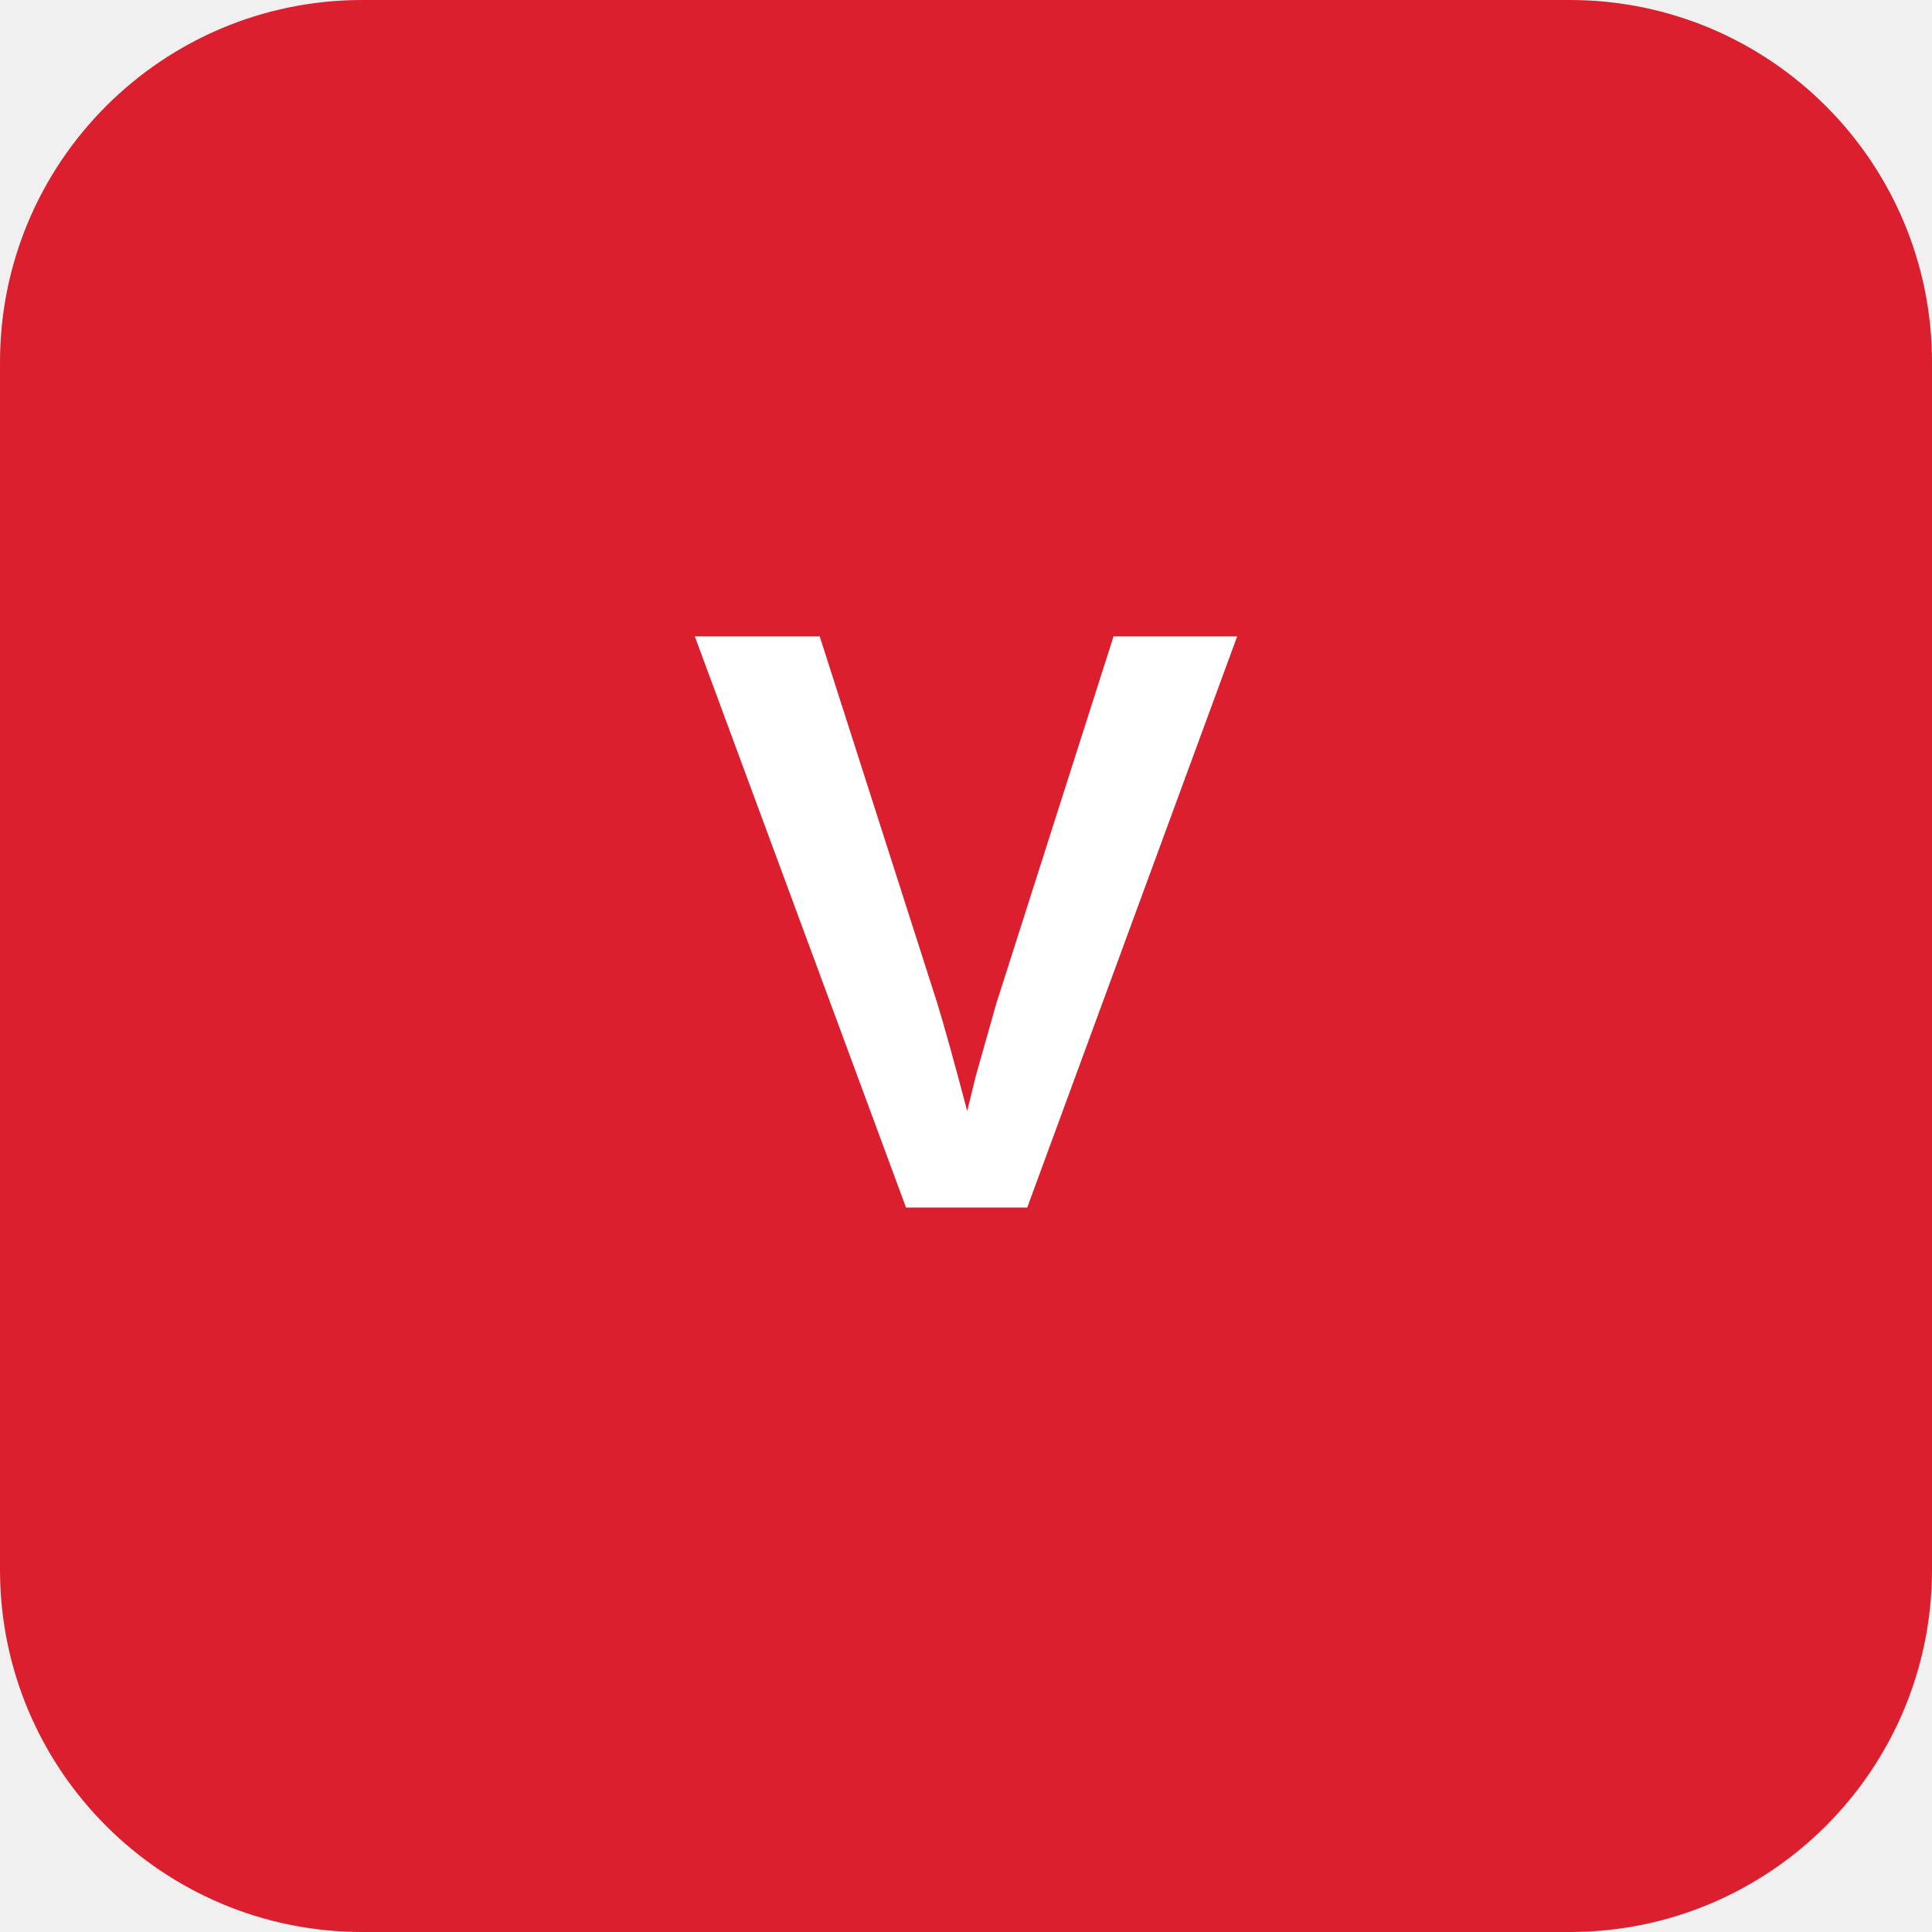
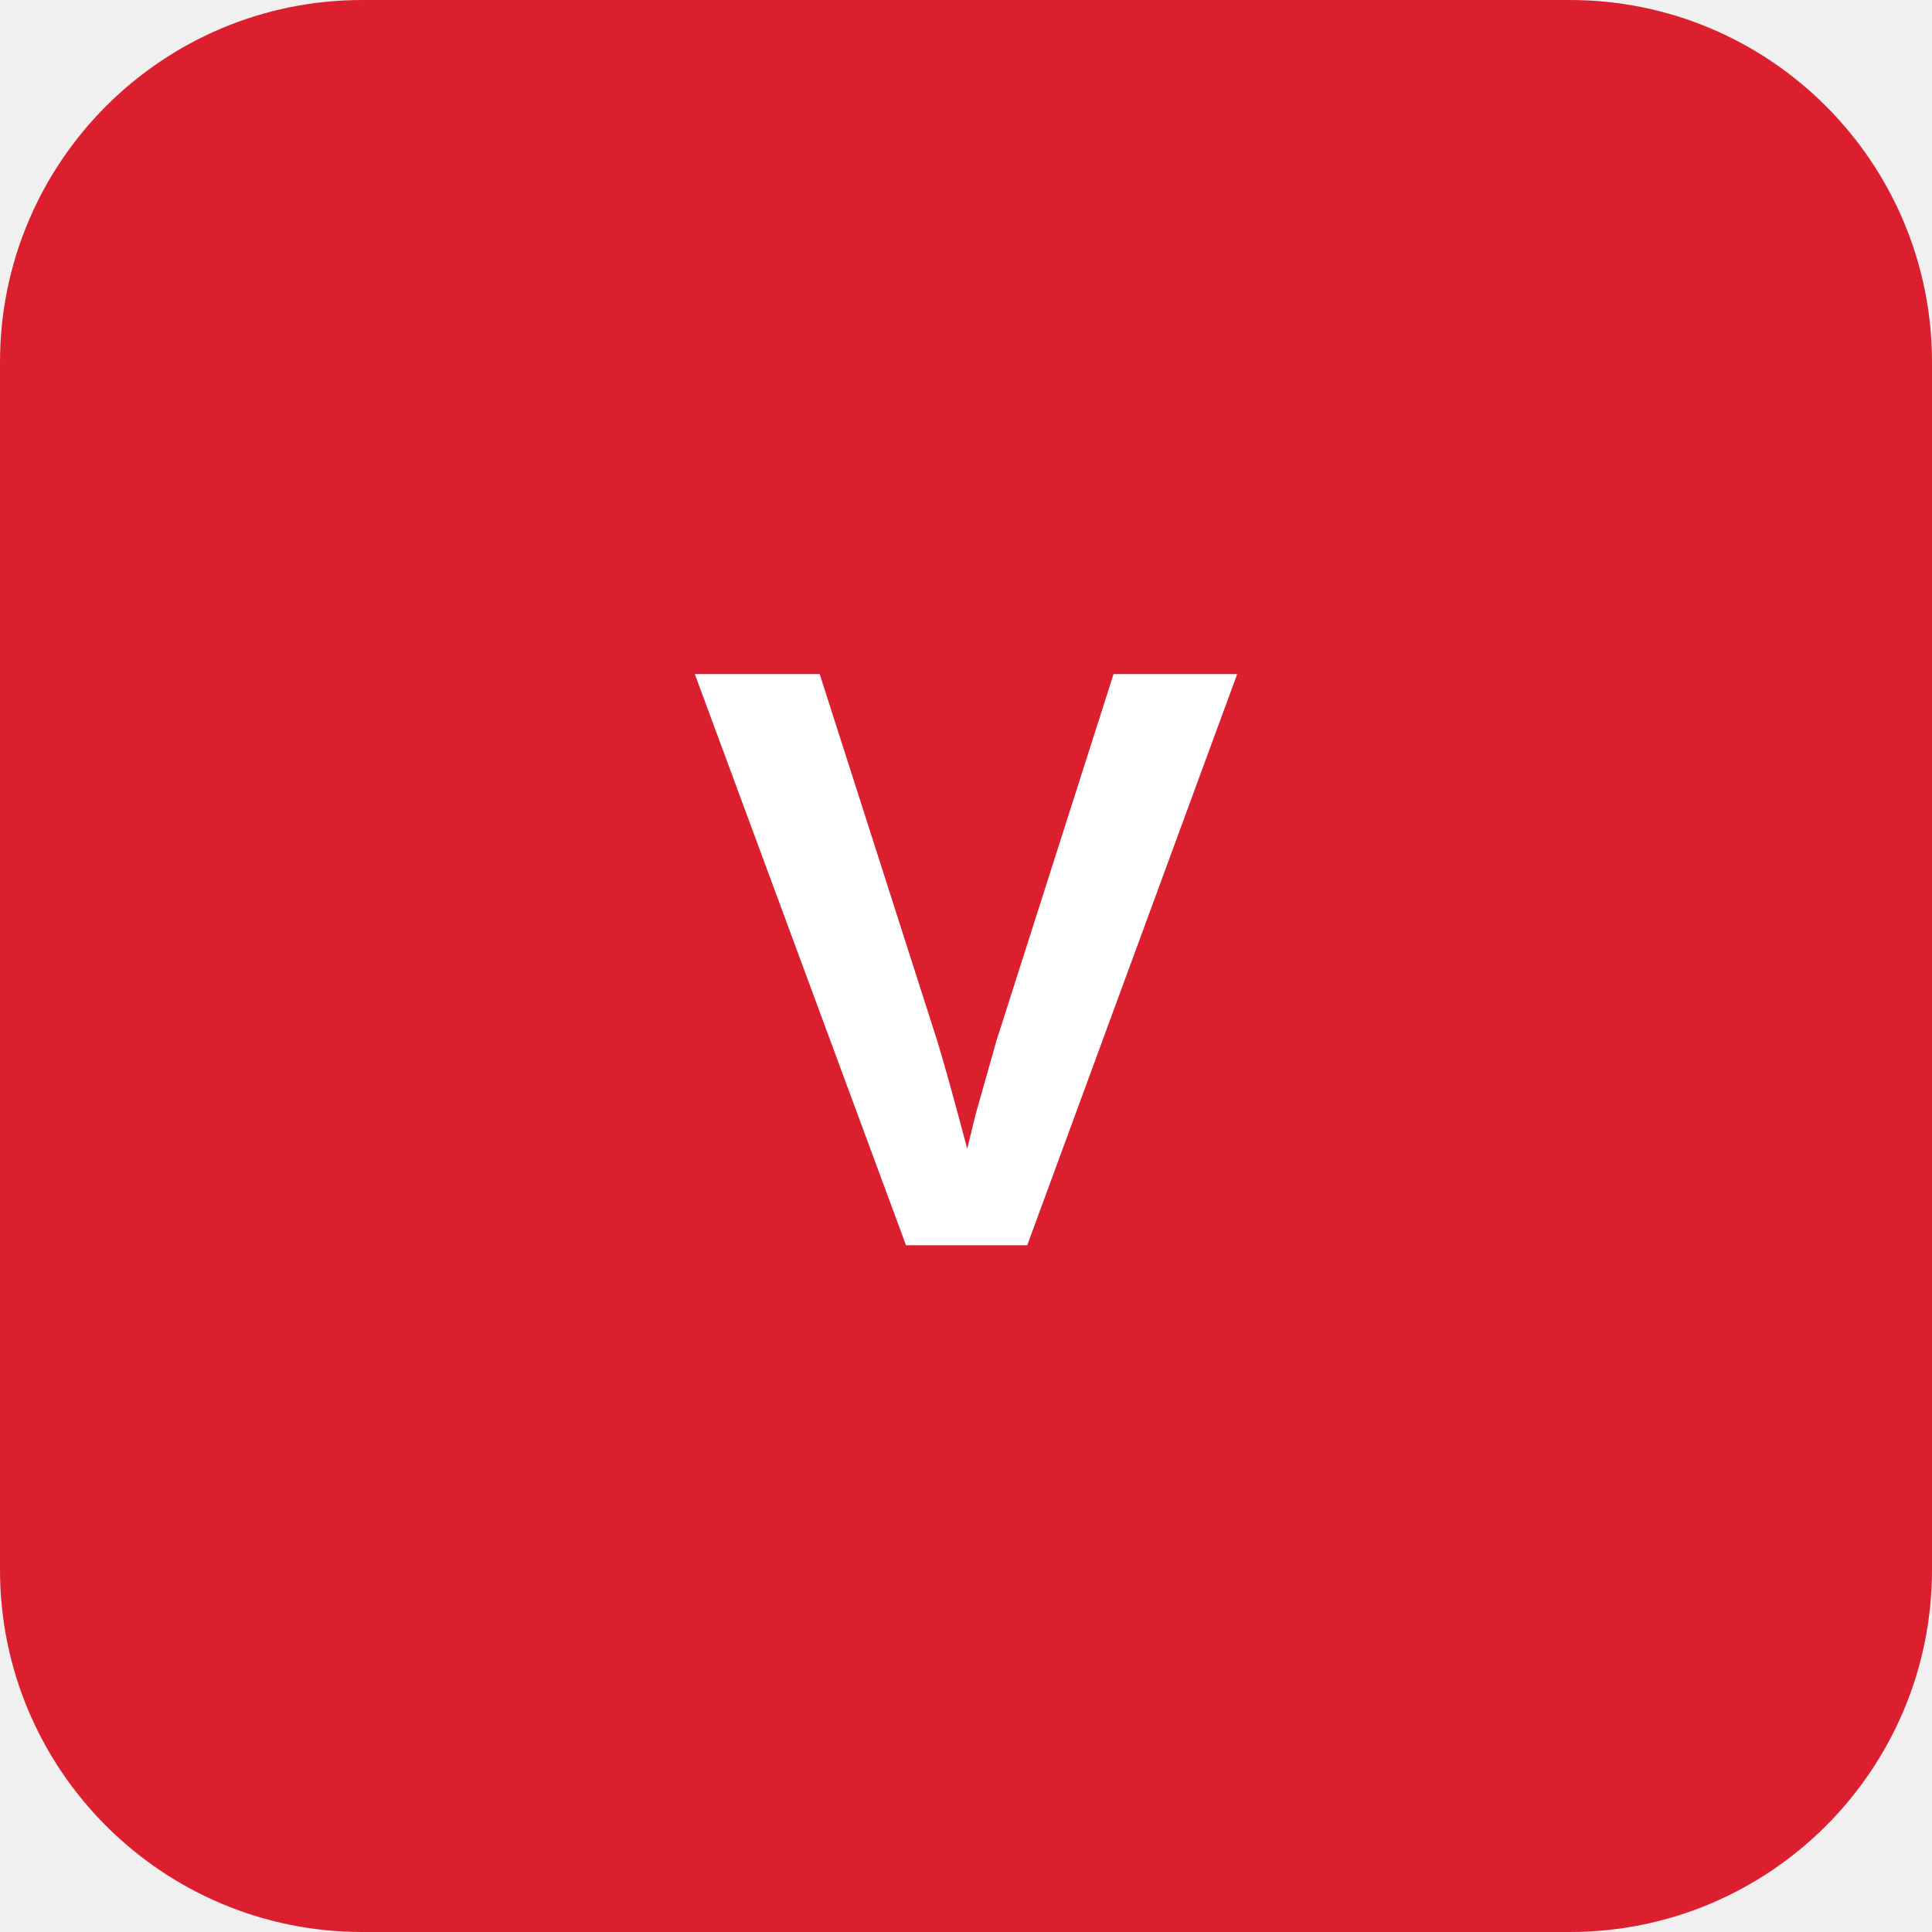
<svg xmlns="http://www.w3.org/2000/svg" viewBox="0 0 512 512">
  <rect width="512" height="512" rx="96" fill="#DC1F2E" />
-   <text x="256" y="320" text-anchor="middle" font-size="220" font-family="Arial, sans-serif" font-weight="700" fill="#FFFFFF">V</text>
+   <text x="256" y="330" text-anchor="middle" font-family="Arial, sans-serif" font-size="220" font-weight="700" fill="#fff">V</text>
</svg>
